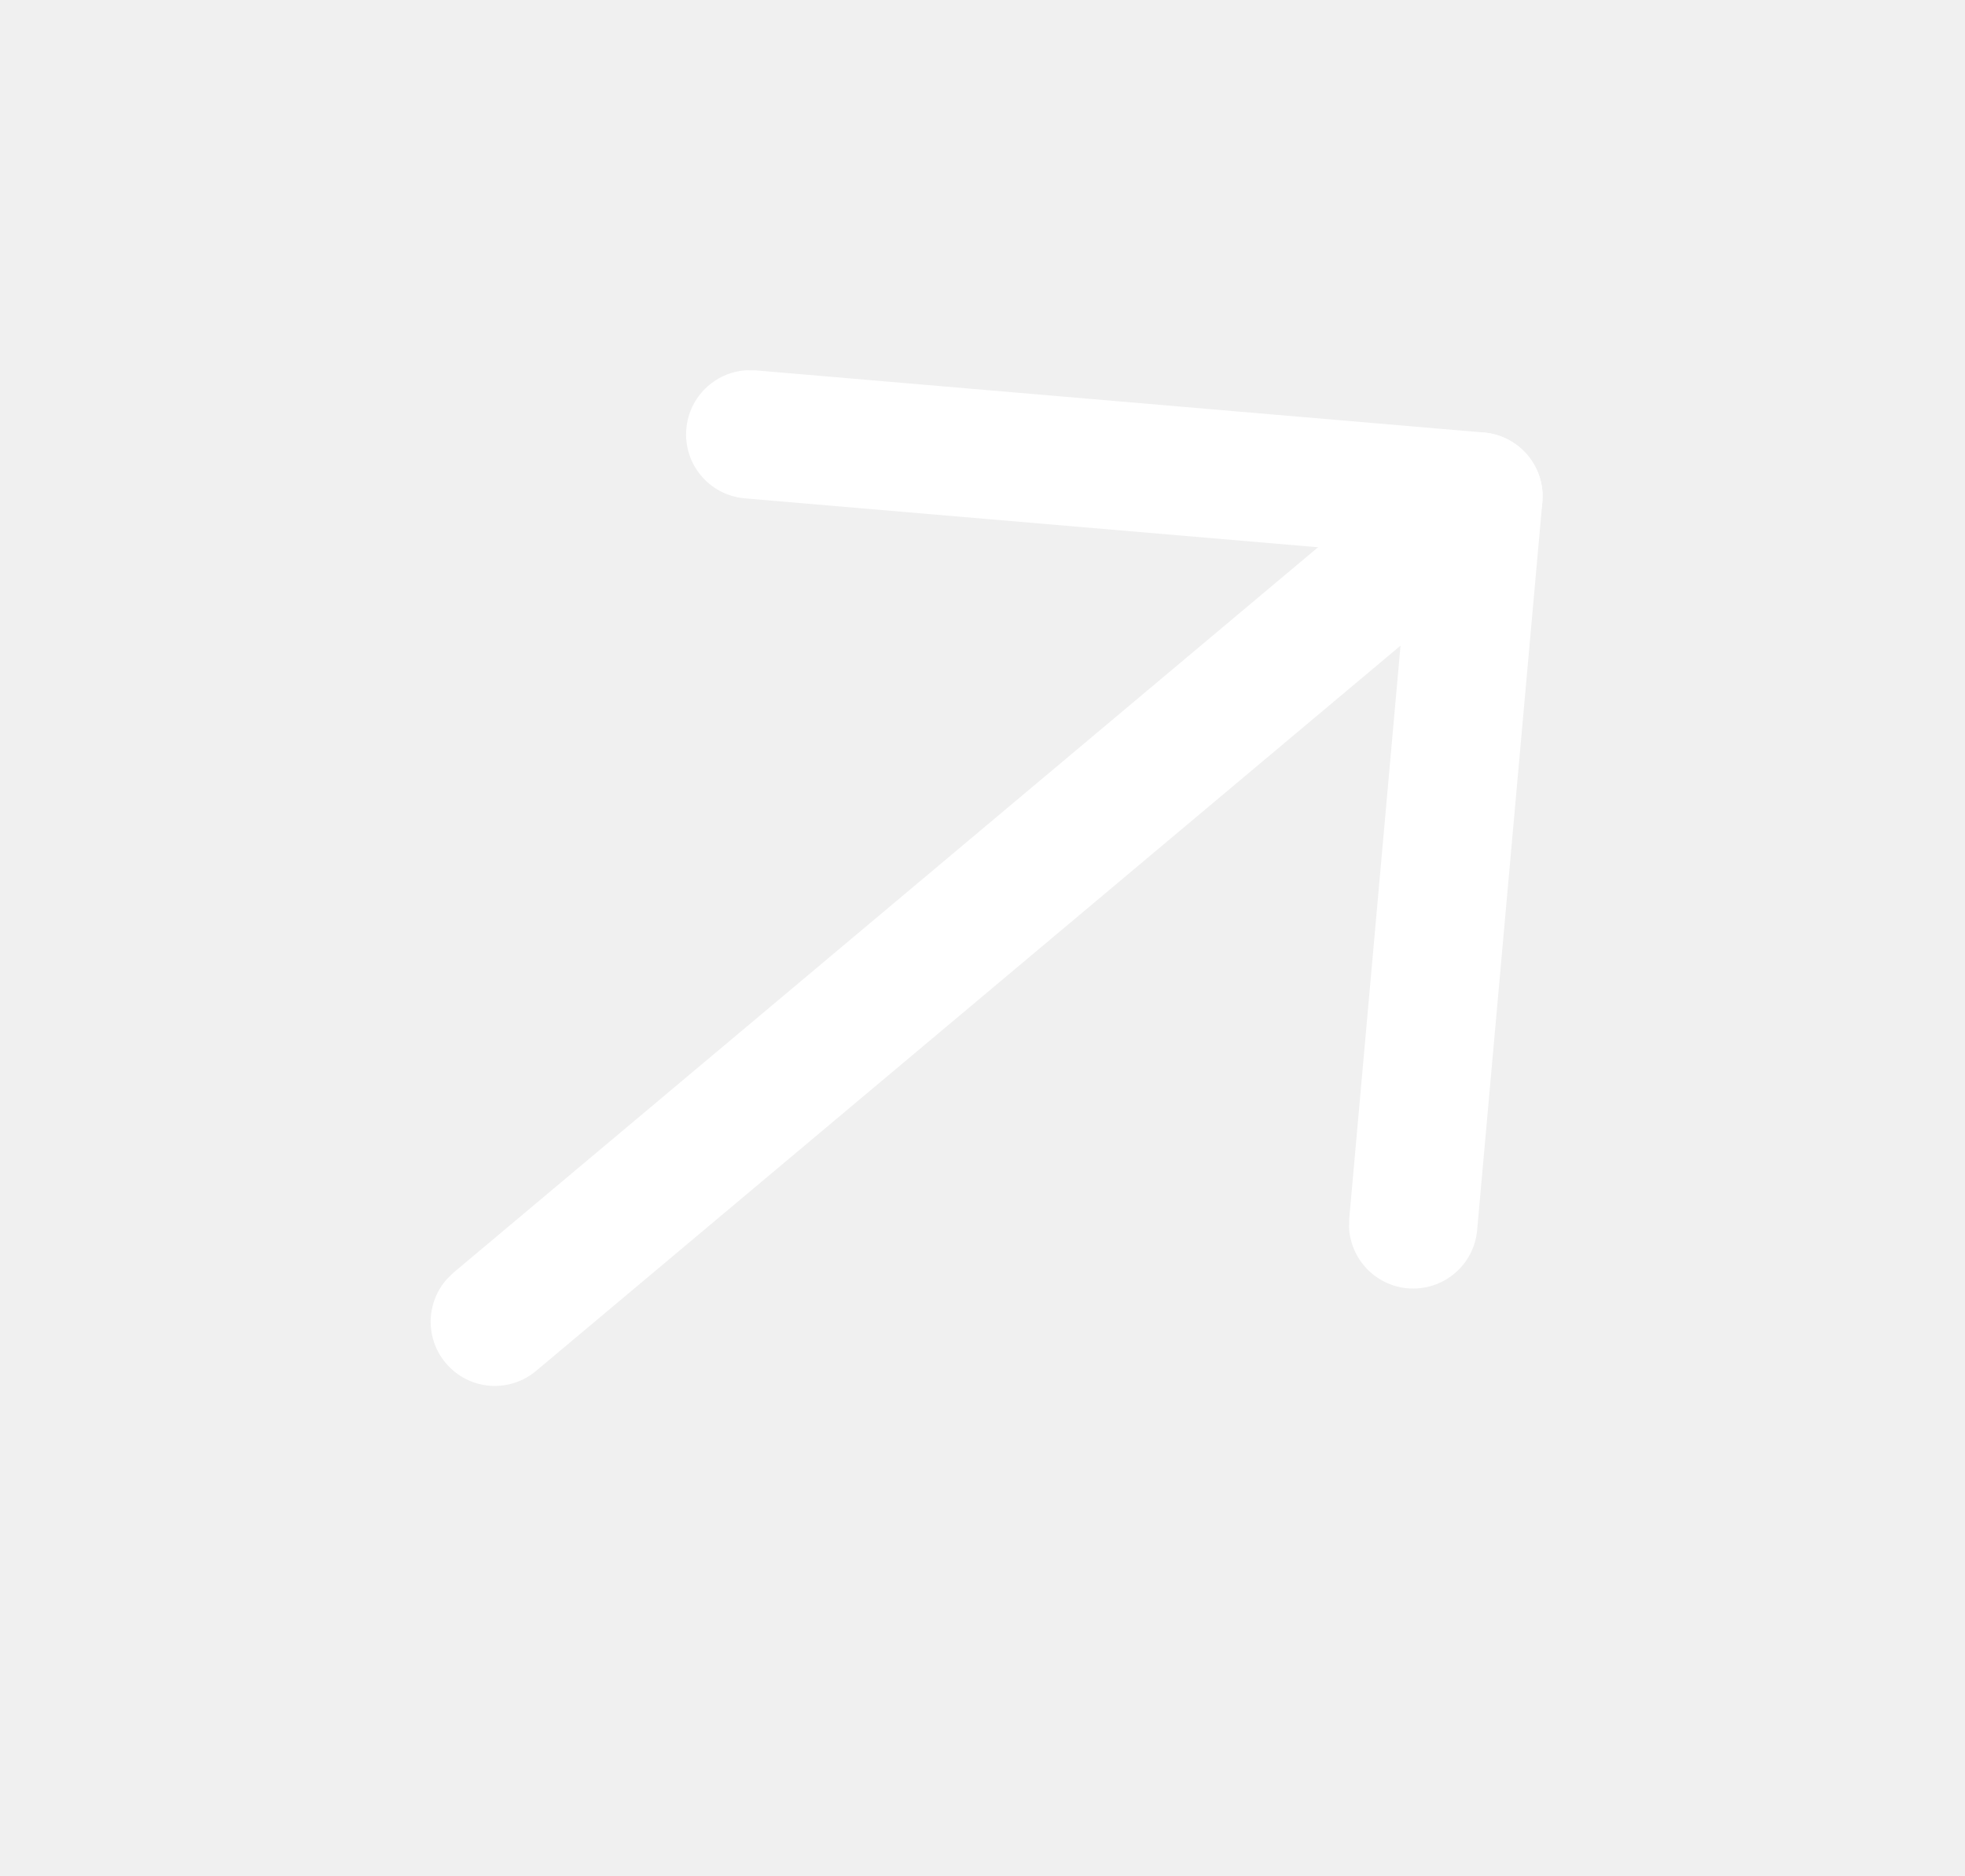
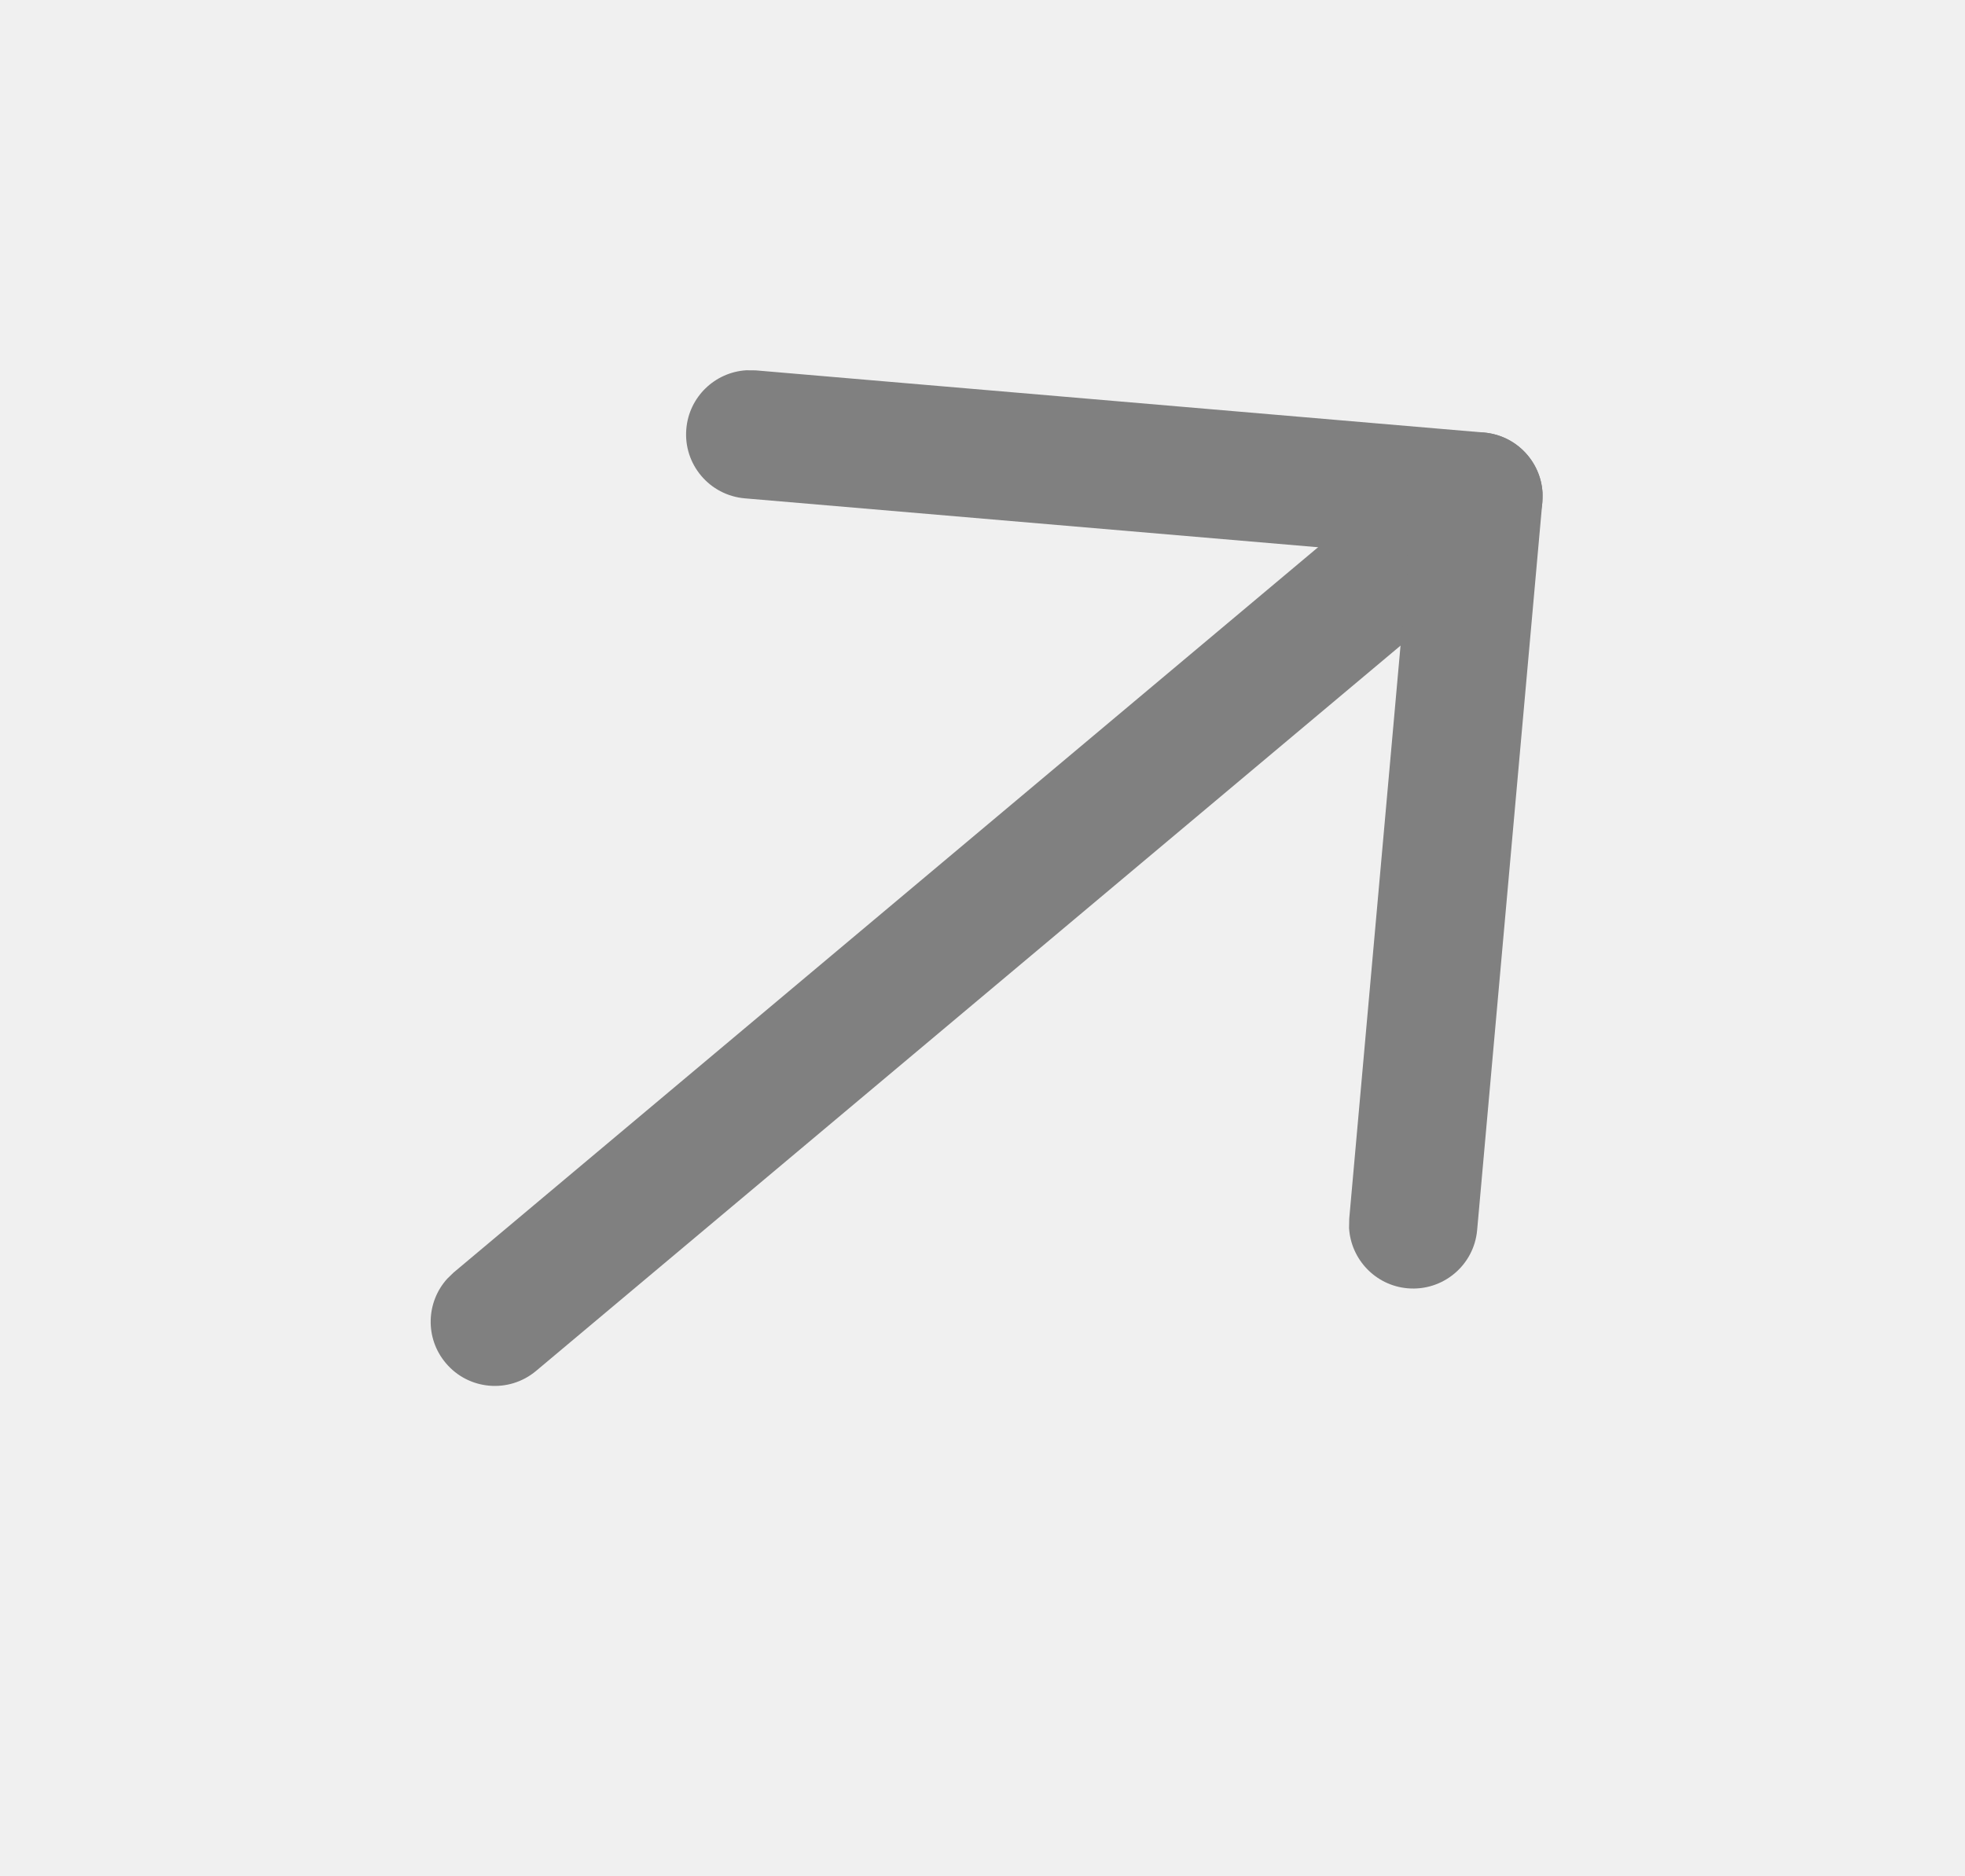
- <svg xmlns="http://www.w3.org/2000/svg" width="22" height="21" viewBox="0 0 22 21" fill="none">
-   <path d="M4.99 15.261C4.756 14.983 4.77 14.579 5.008 14.317L5.078 14.249L16.09 5.009C16.394 4.754 16.848 4.793 17.103 5.097C17.337 5.376 17.323 5.78 17.085 6.042L17.014 6.11L6.002 15.35C5.698 15.605 5.245 15.566 4.99 15.261Z" fill="white" />
-   <path d="M8.339 5.58C7.943 5.546 7.65 5.198 7.684 4.803C7.714 4.443 8.005 4.168 8.354 4.146L8.461 4.147L16.613 4.843C16.974 4.874 17.249 5.166 17.27 5.516L17.268 5.623L16.538 13.773C16.503 14.169 16.153 14.46 15.758 14.425C15.399 14.393 15.125 14.101 15.104 13.751L15.106 13.645L15.771 6.214L8.339 5.58Z" fill="white" />
+ <svg xmlns="http://www.w3.org/2000/svg" width="22" height="21" viewBox="0 0 22 21" fill="grey">
+   <path d="M4.99 15.261C4.756 14.983 4.77 14.579 5.008 14.317L5.078 14.249L16.09 5.009C16.394 4.754 16.848 4.793 17.103 5.097C17.337 5.376 17.323 5.78 17.085 6.042L17.014 6.11L6.002 15.35C5.698 15.605 5.245 15.566 4.99 15.261Z" fill="grey" />
+   <path d="M8.339 5.58C7.943 5.546 7.65 5.198 7.684 4.803C7.714 4.443 8.005 4.168 8.354 4.146L8.461 4.147L16.613 4.843C16.974 4.874 17.249 5.166 17.27 5.516L17.268 5.623L16.538 13.773C16.503 14.169 16.153 14.46 15.758 14.425C15.399 14.393 15.125 14.101 15.104 13.751L15.106 13.645L15.771 6.214L8.339 5.58Z" fill="grey" />
</svg>
